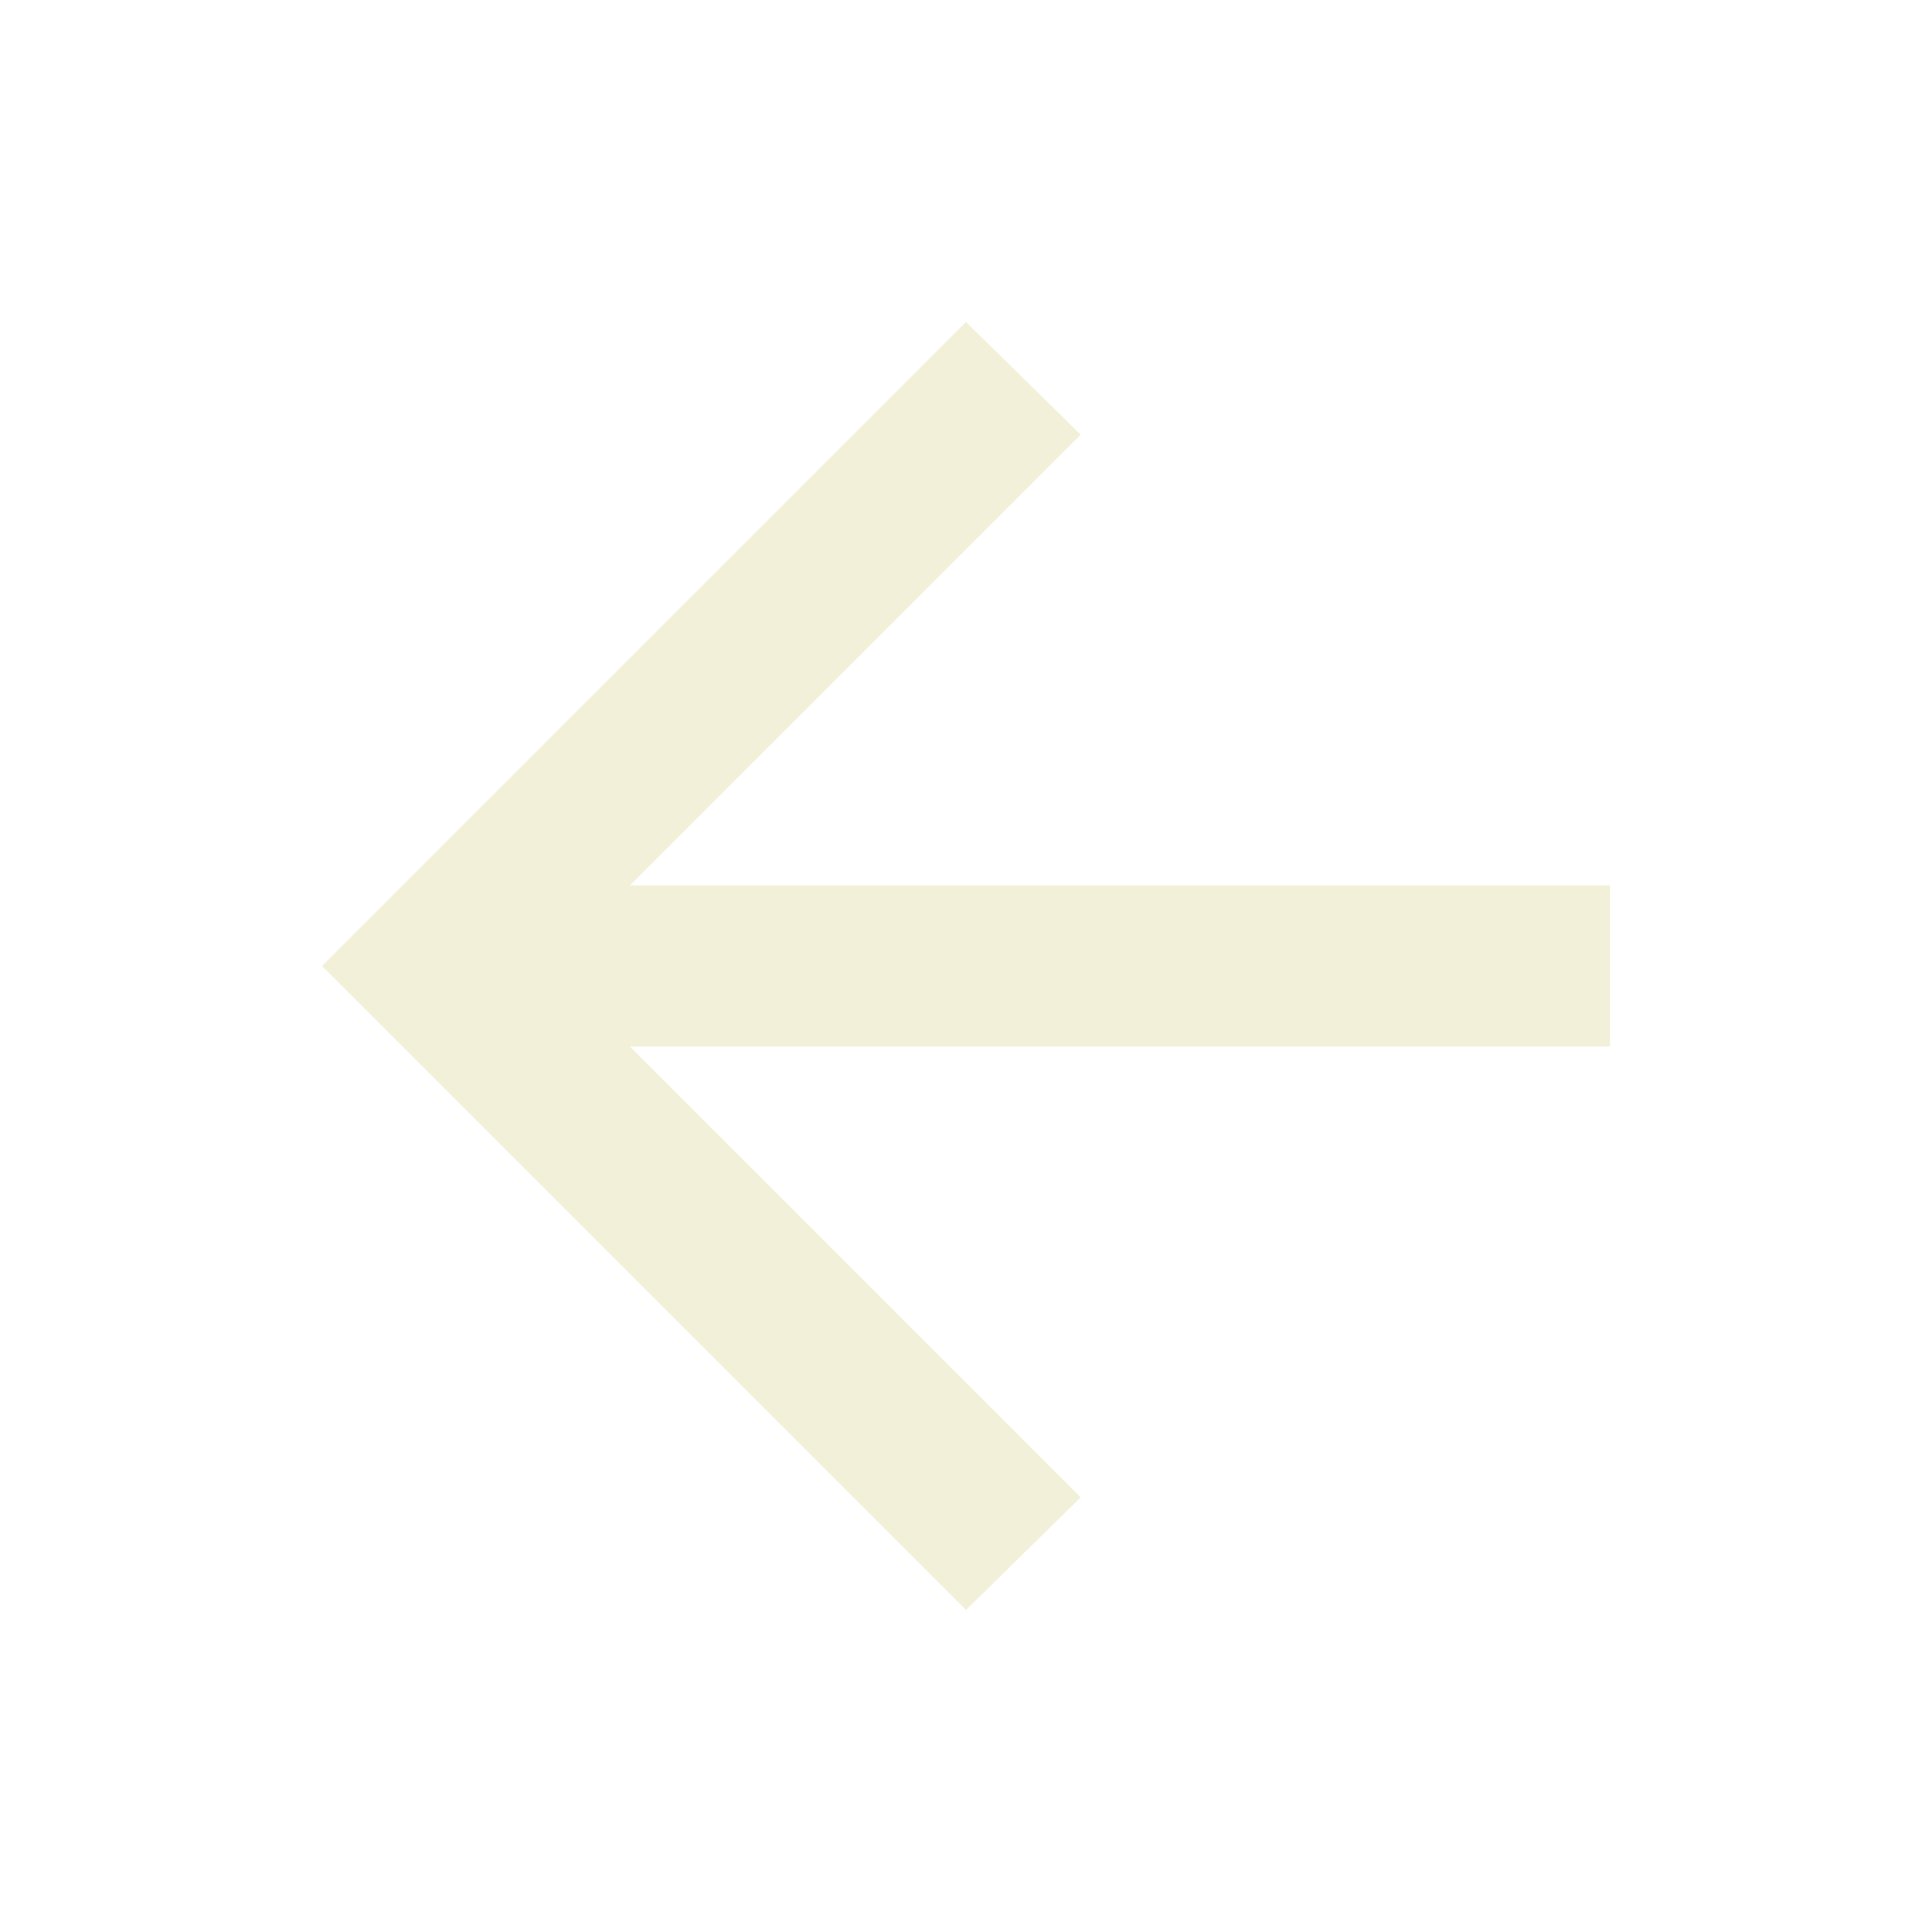
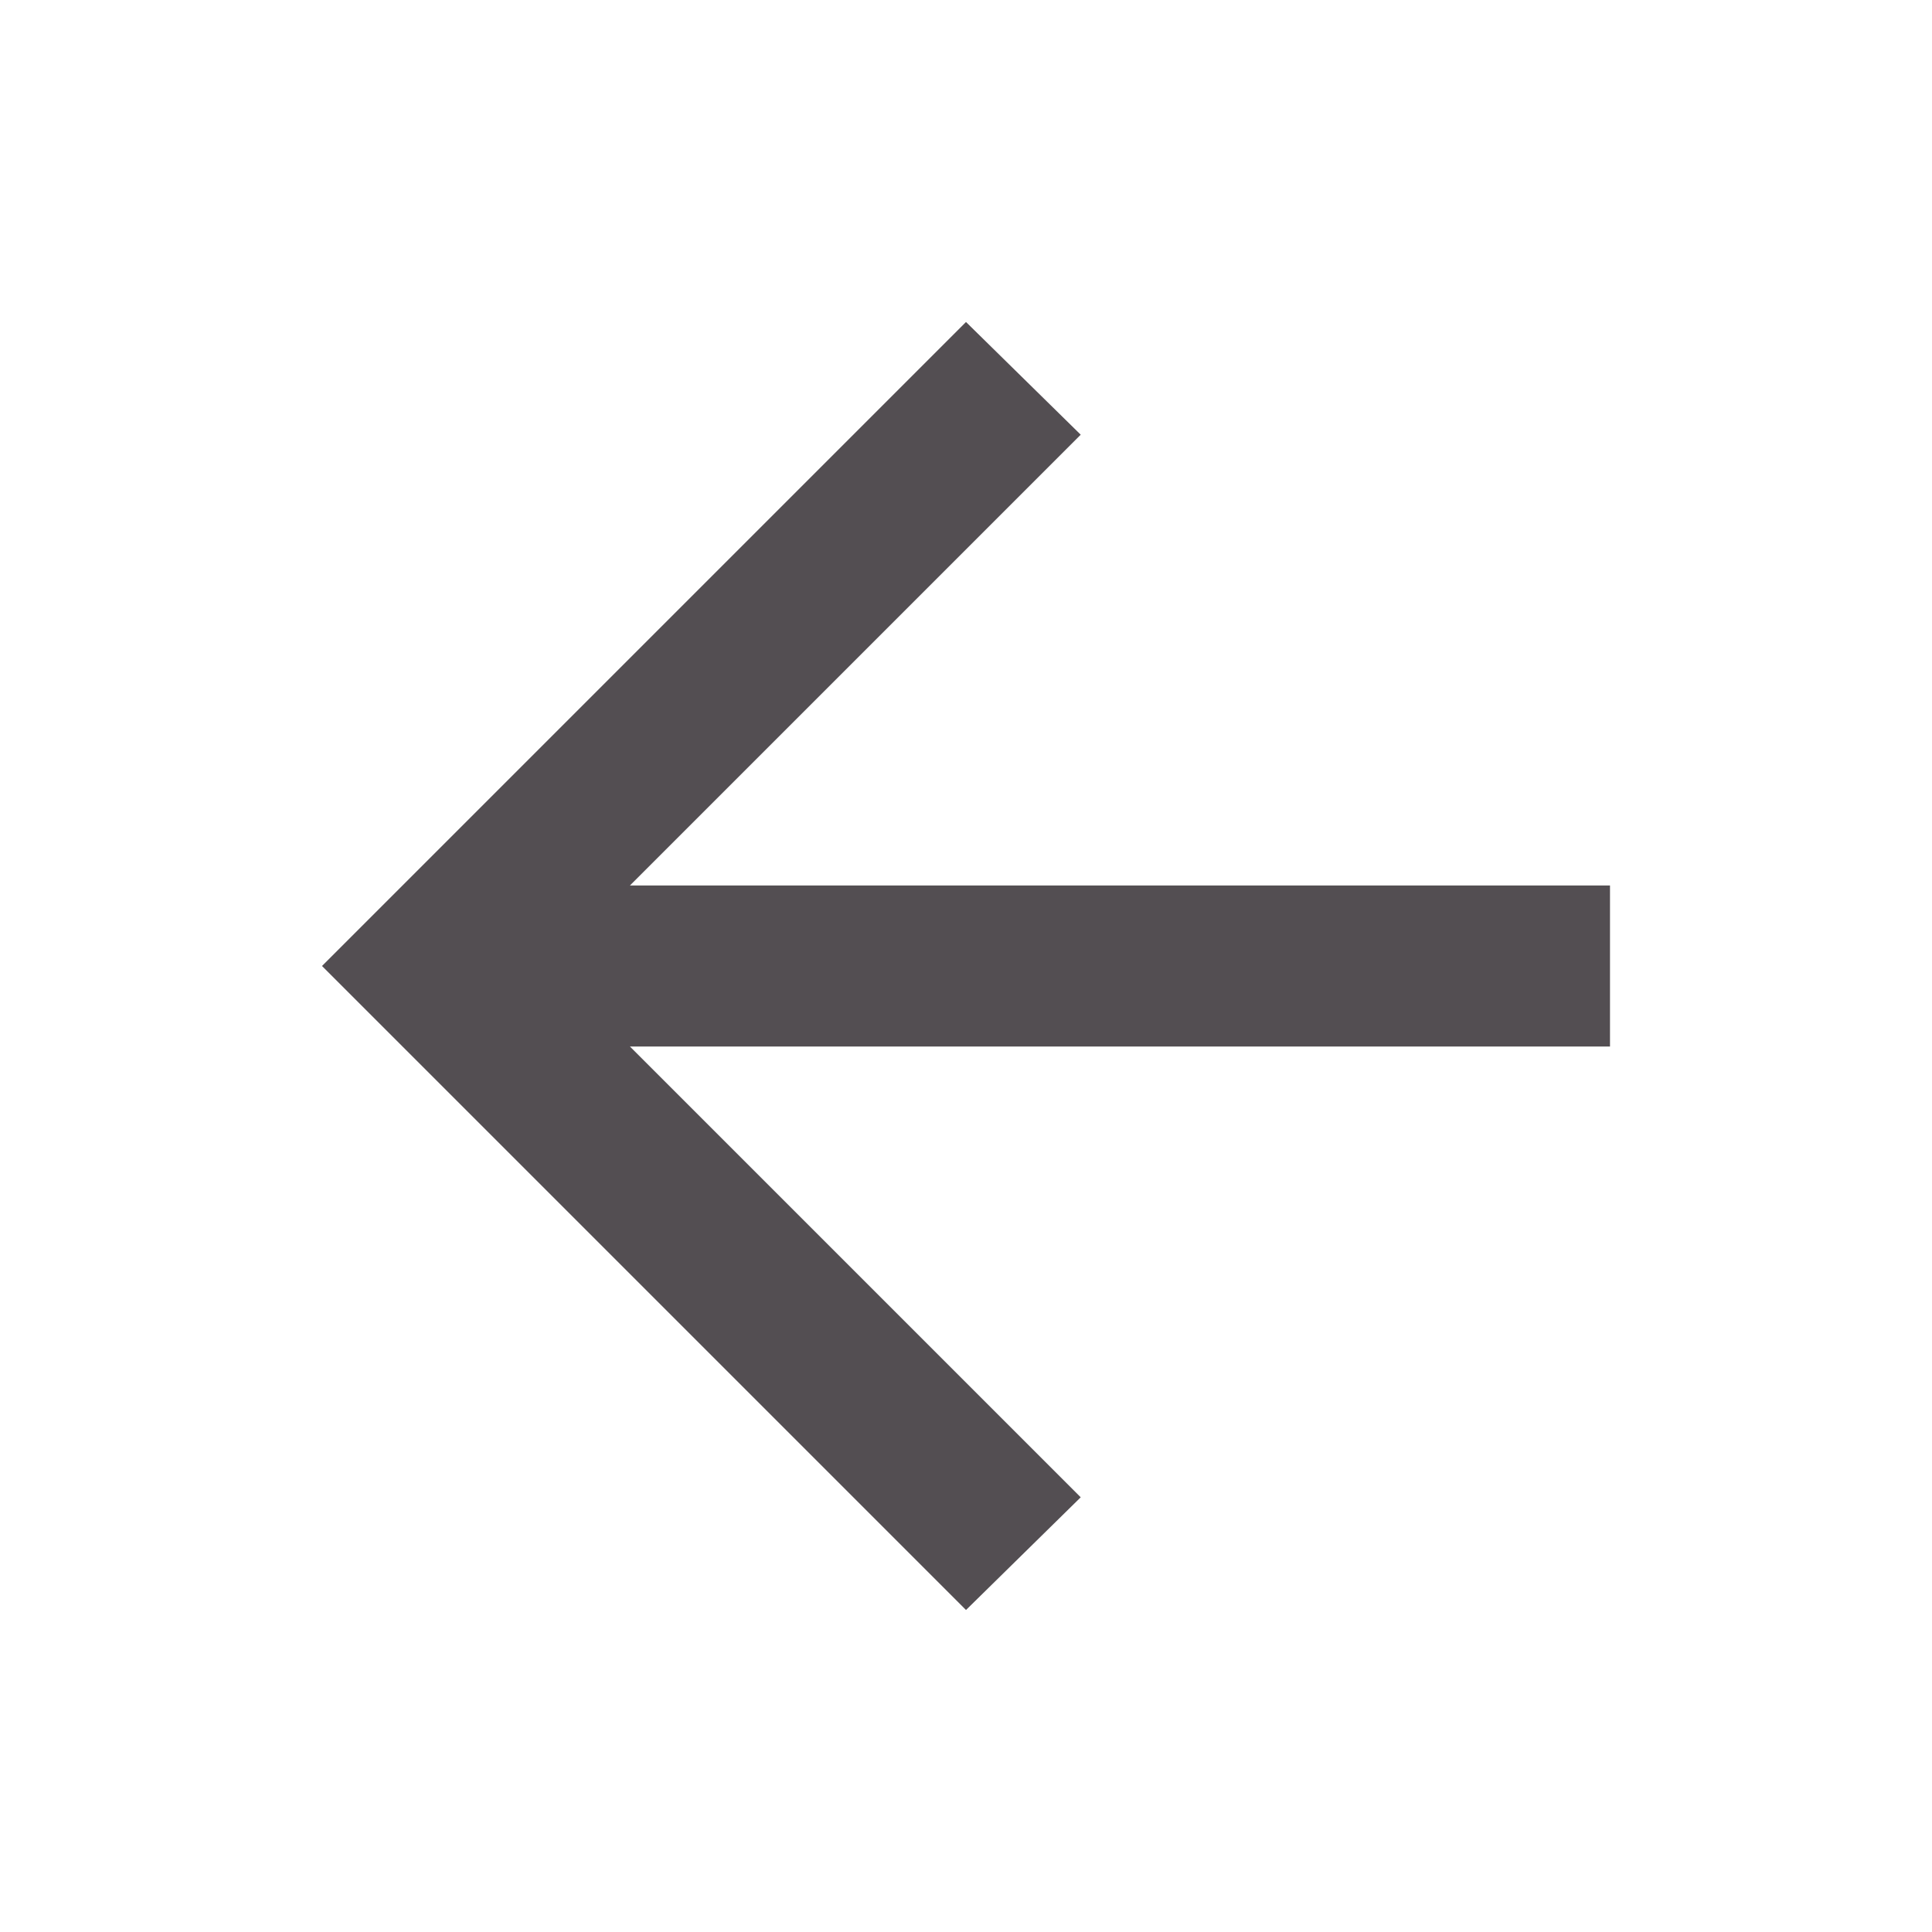
<svg xmlns="http://www.w3.org/2000/svg" height="24" fill="#9A8C98" viewBox="0 -960 960 960" width="24">
-   <path d="m313-440 224 224-57 56-320-320 320-320 57 56-224 224h487v80H313Z" fill="#f2f0d8" />
+   <path d="m313-440 224 224-57 56-320-320 320-320 57 56-224 224h487v80H313Z" fill="#534E52" />
</svg>
